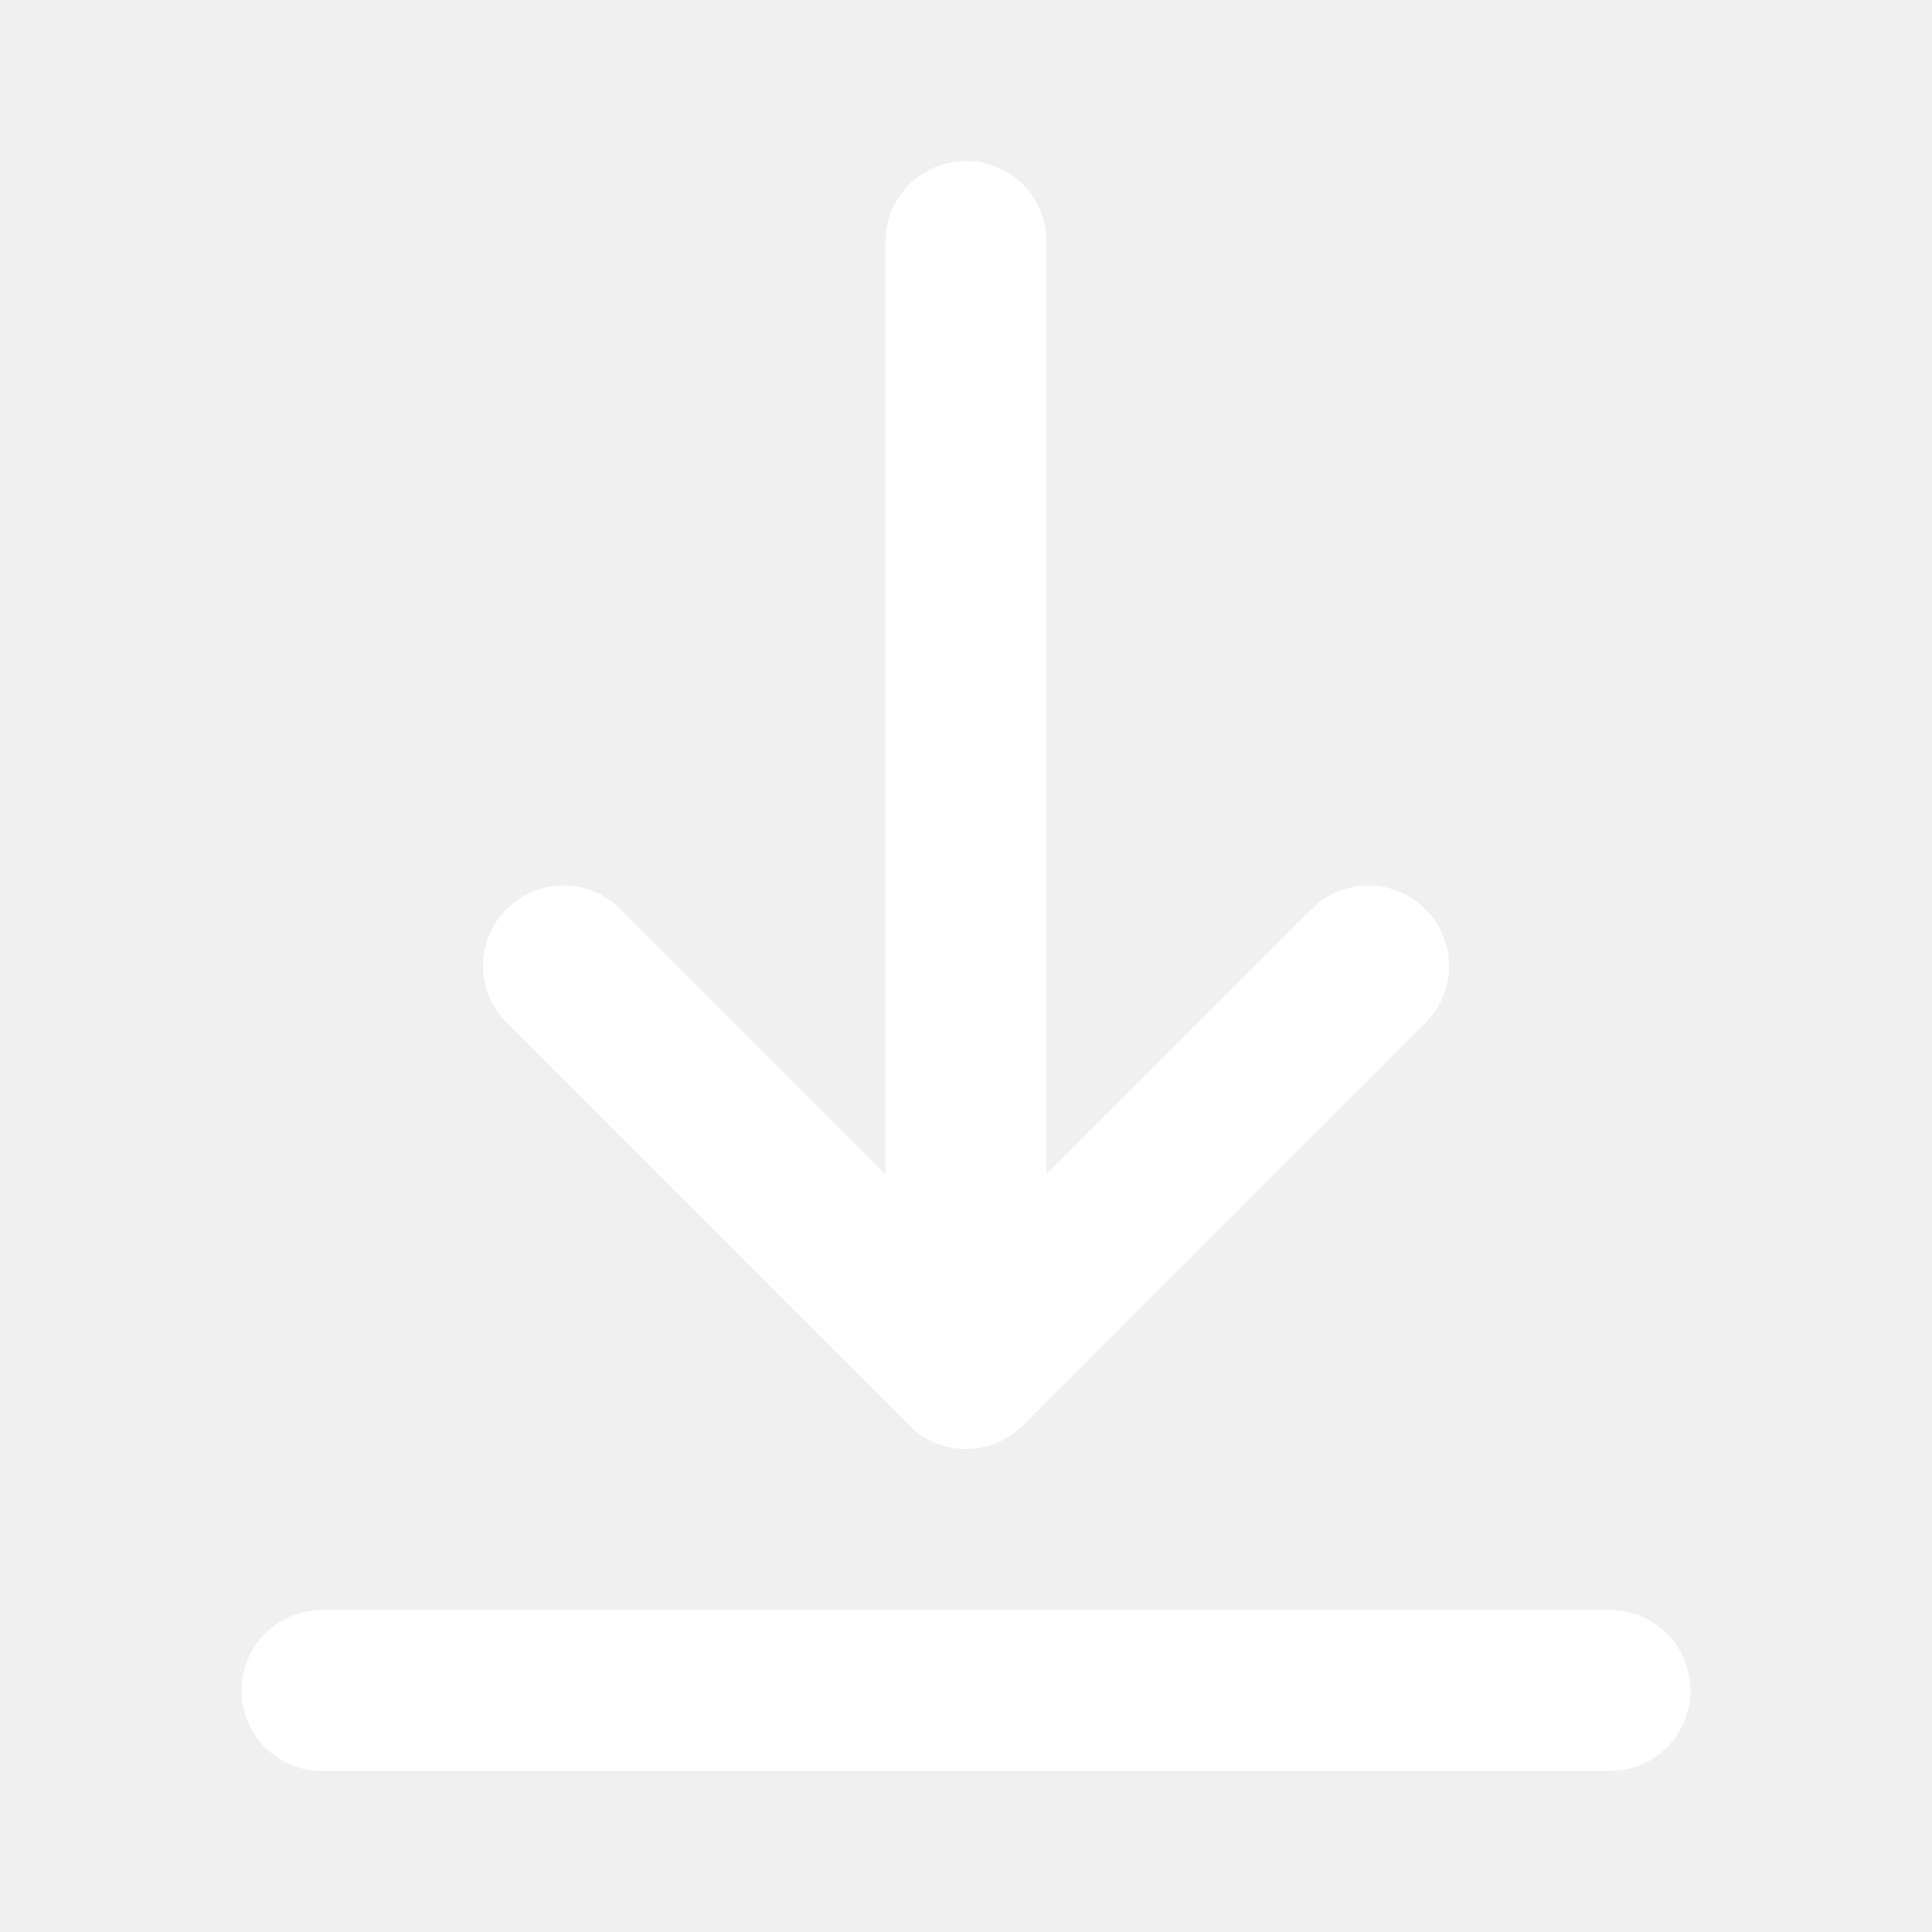
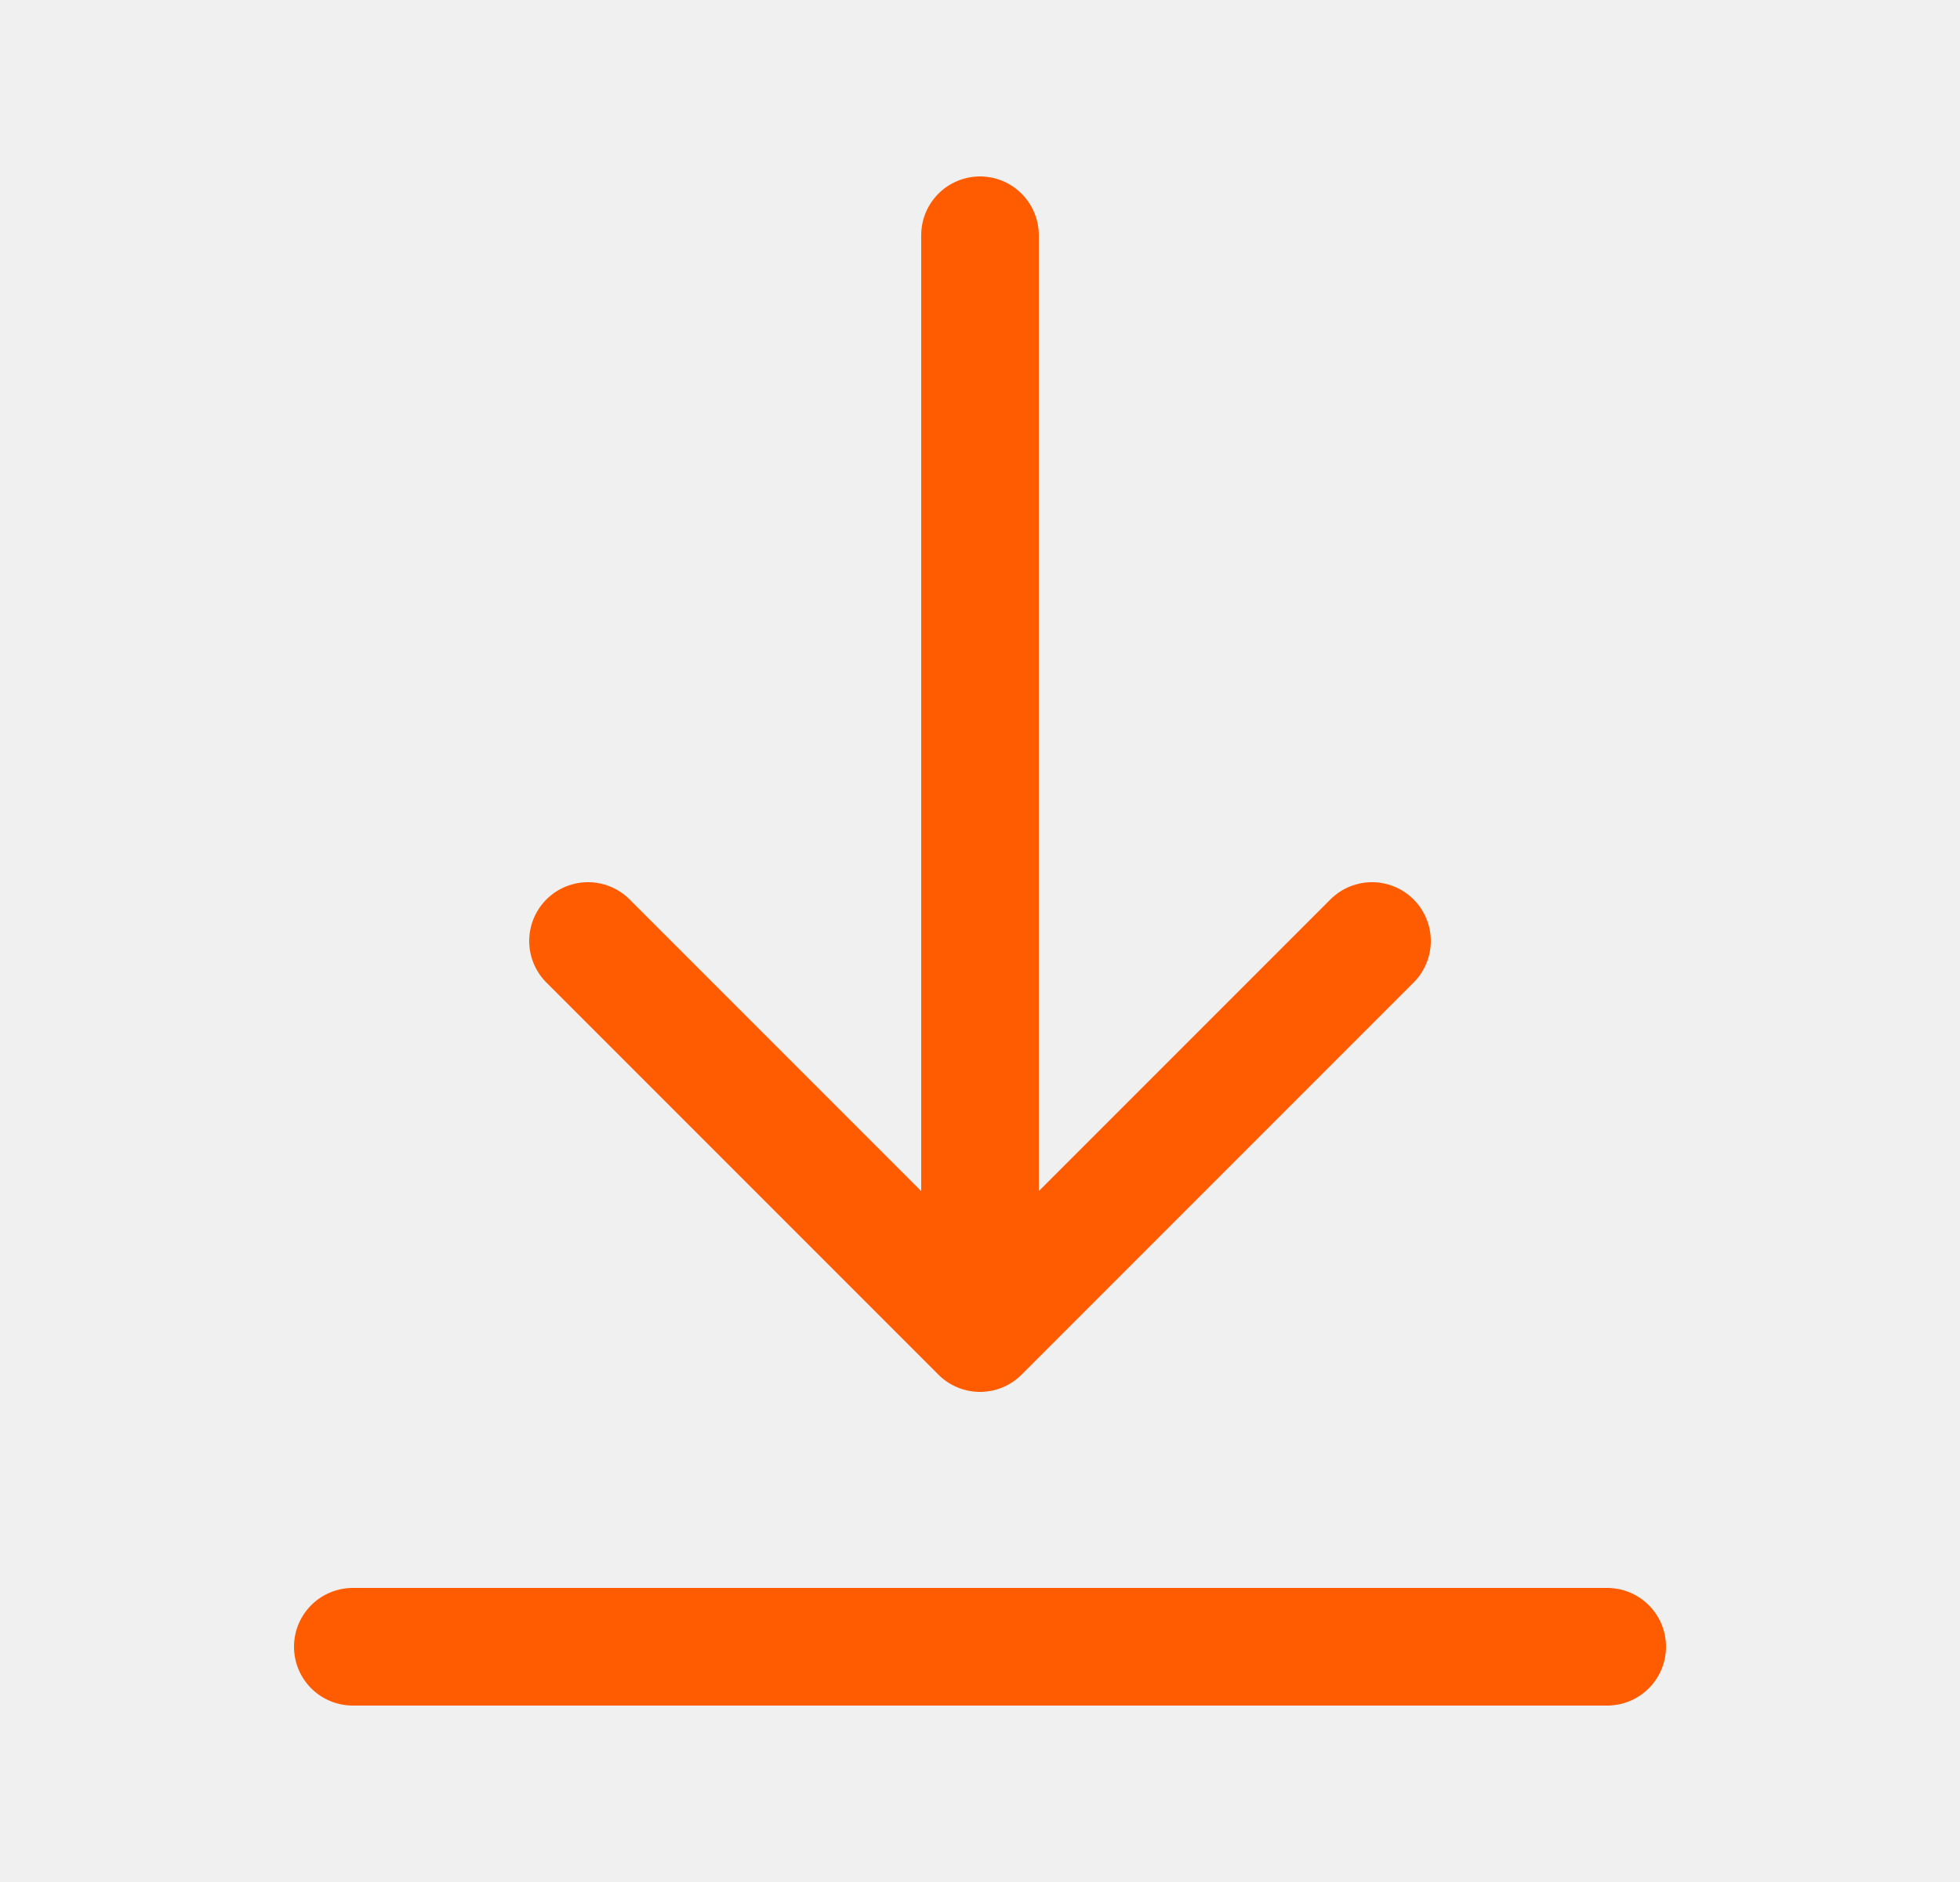
- <svg xmlns="http://www.w3.org/2000/svg" width="24" height="24" viewBox="0 0 24 24" stroke="white" fill="none">
-   <path d="M12 3V16" stroke-width="2" stroke-linecap="round" stroke-linejoin="round" />
-   <path d="M7 12L12 17L17 12" stroke-width="2" stroke-linecap="round" stroke-linejoin="round" />
-   <path d="M20 21H4" stroke-width="2" stroke-linecap="round" stroke-linejoin="round" />
+ <svg xmlns="http://www.w3.org/2000/svg" width="25" height="24" viewBox="0 0 25 24" fill="none">
+   <path d="M12.5 3V16" stroke="#FF5B00" stroke-width="1.5" stroke-linecap="round" stroke-linejoin="round" />
+   <path d="M7.5 12L12.5 17L17.5 12" stroke="#FF5B00" stroke-width="1.5" stroke-linecap="round" stroke-linejoin="round" />
+   <path d="M20.5 21H4.5" stroke="#FF5B00" stroke-width="1.5" stroke-linecap="round" stroke-linejoin="round" />
</svg>
